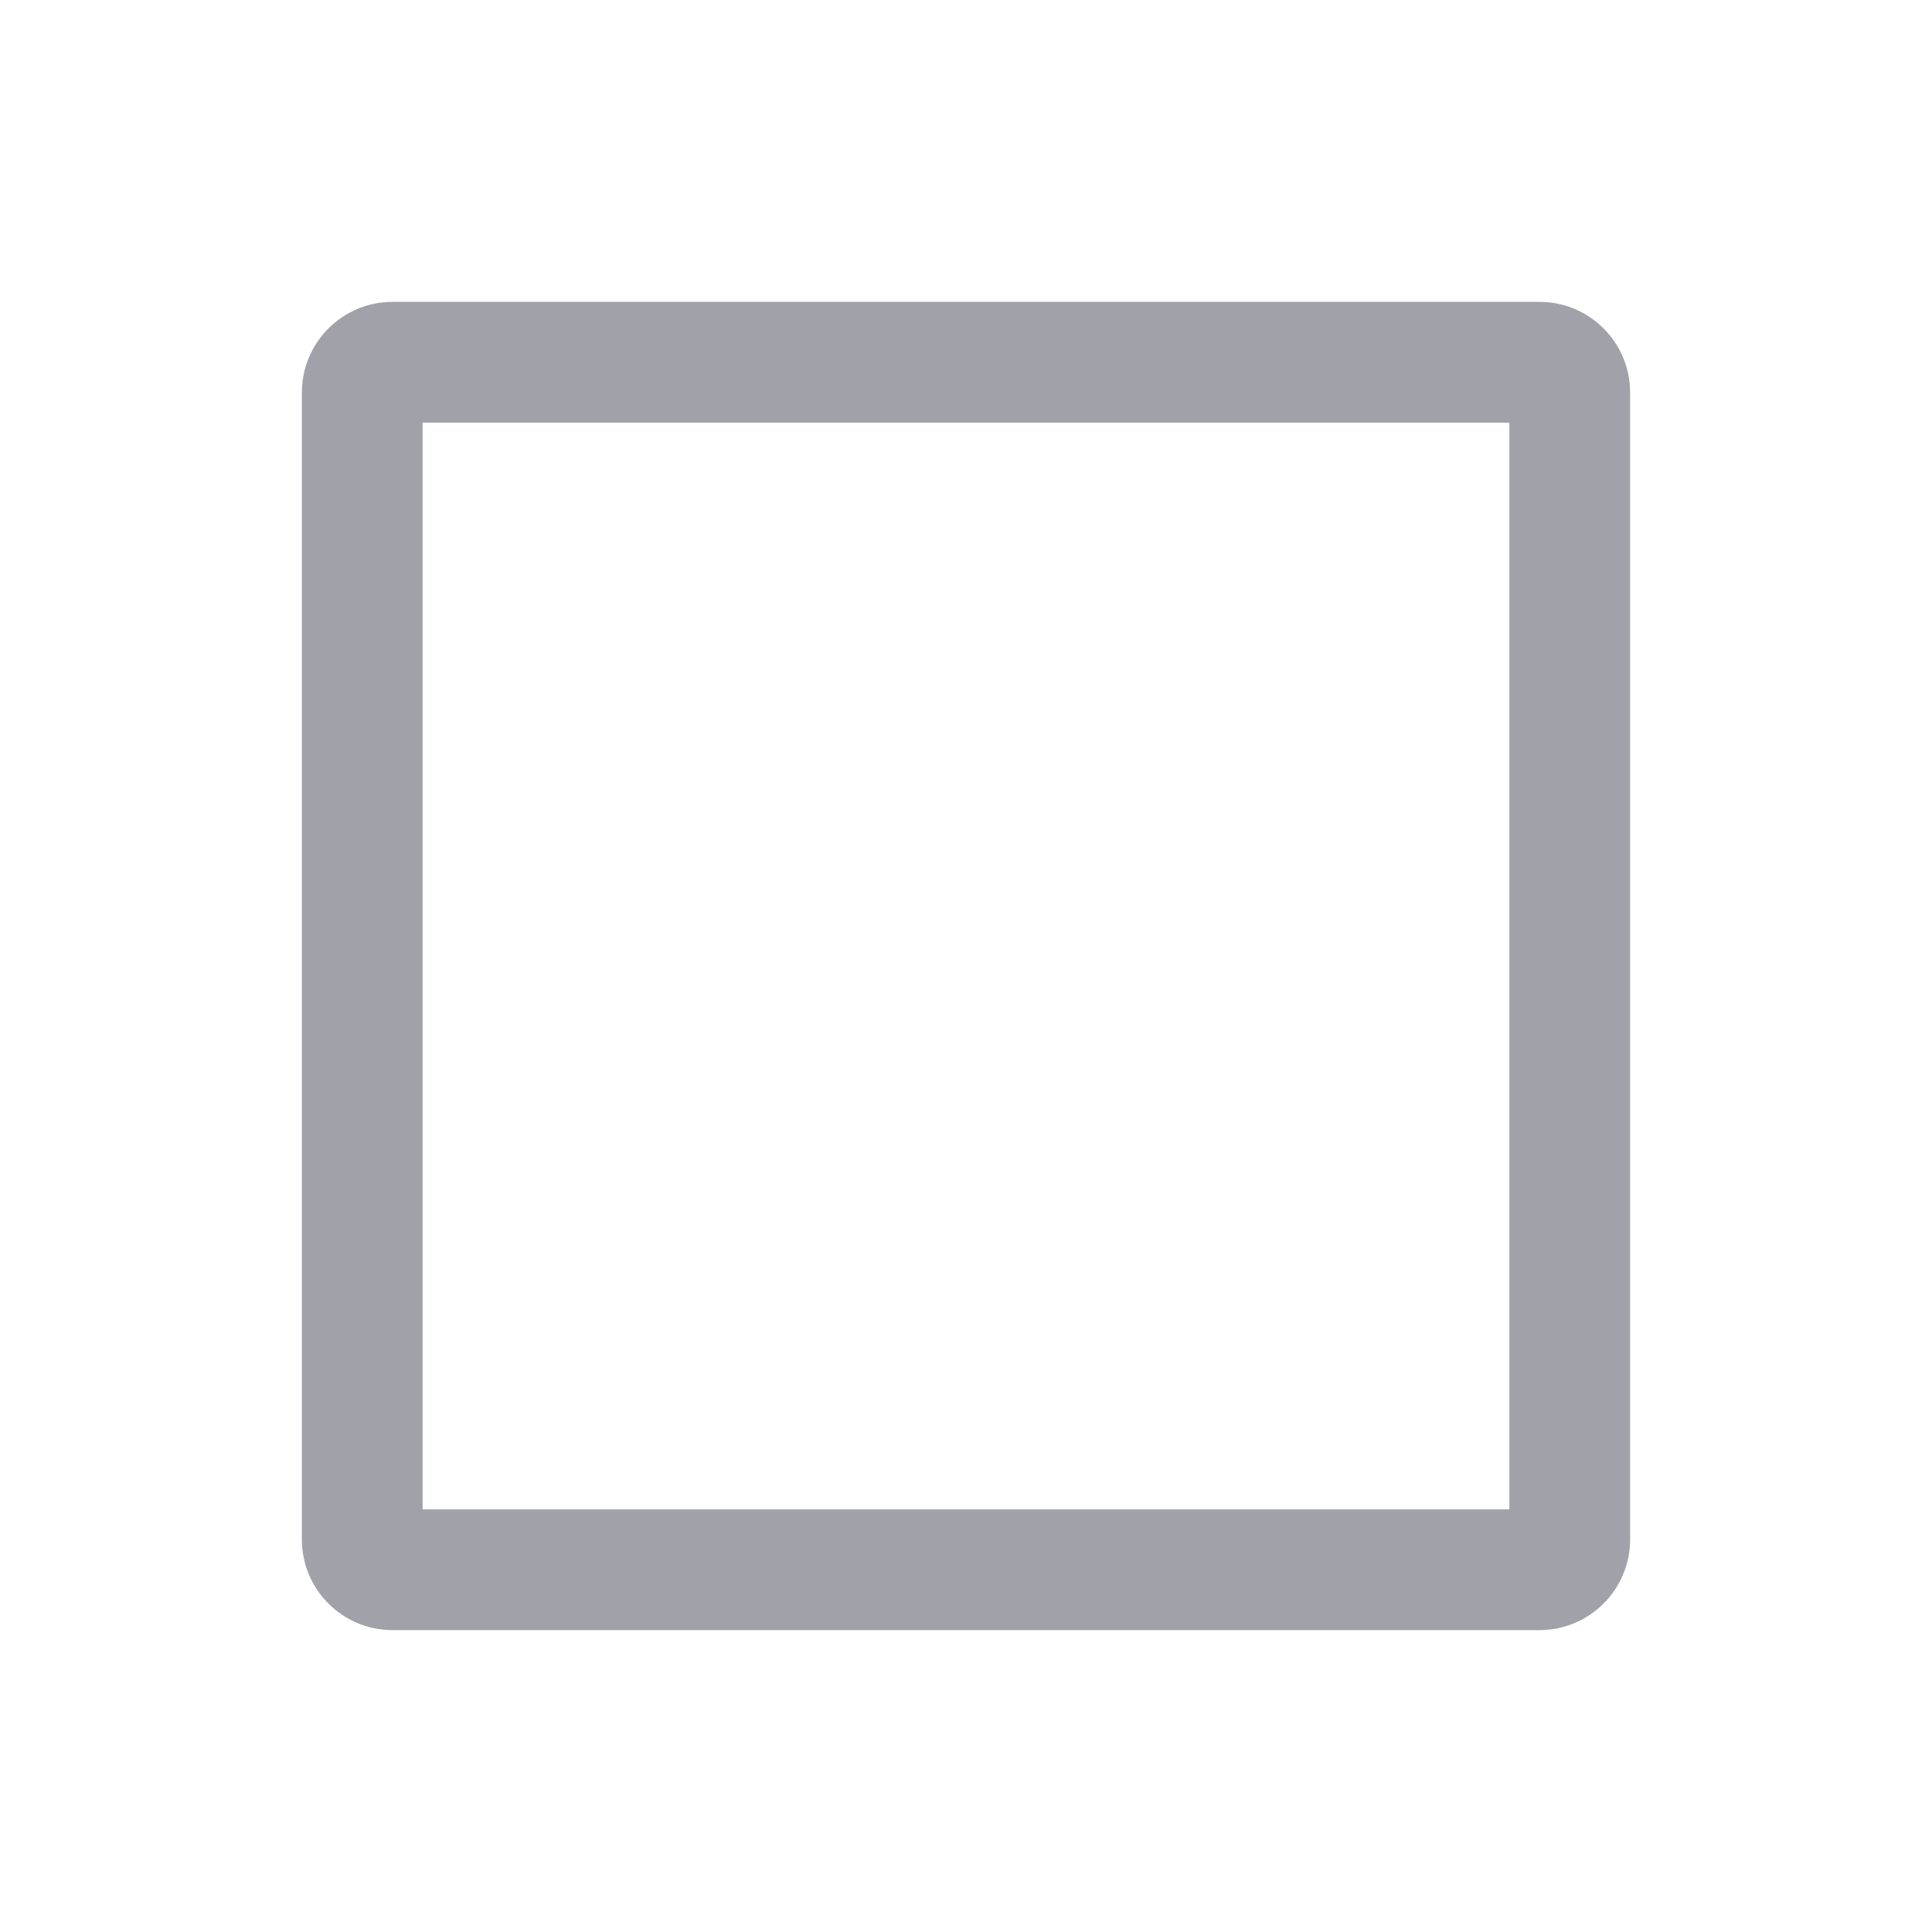
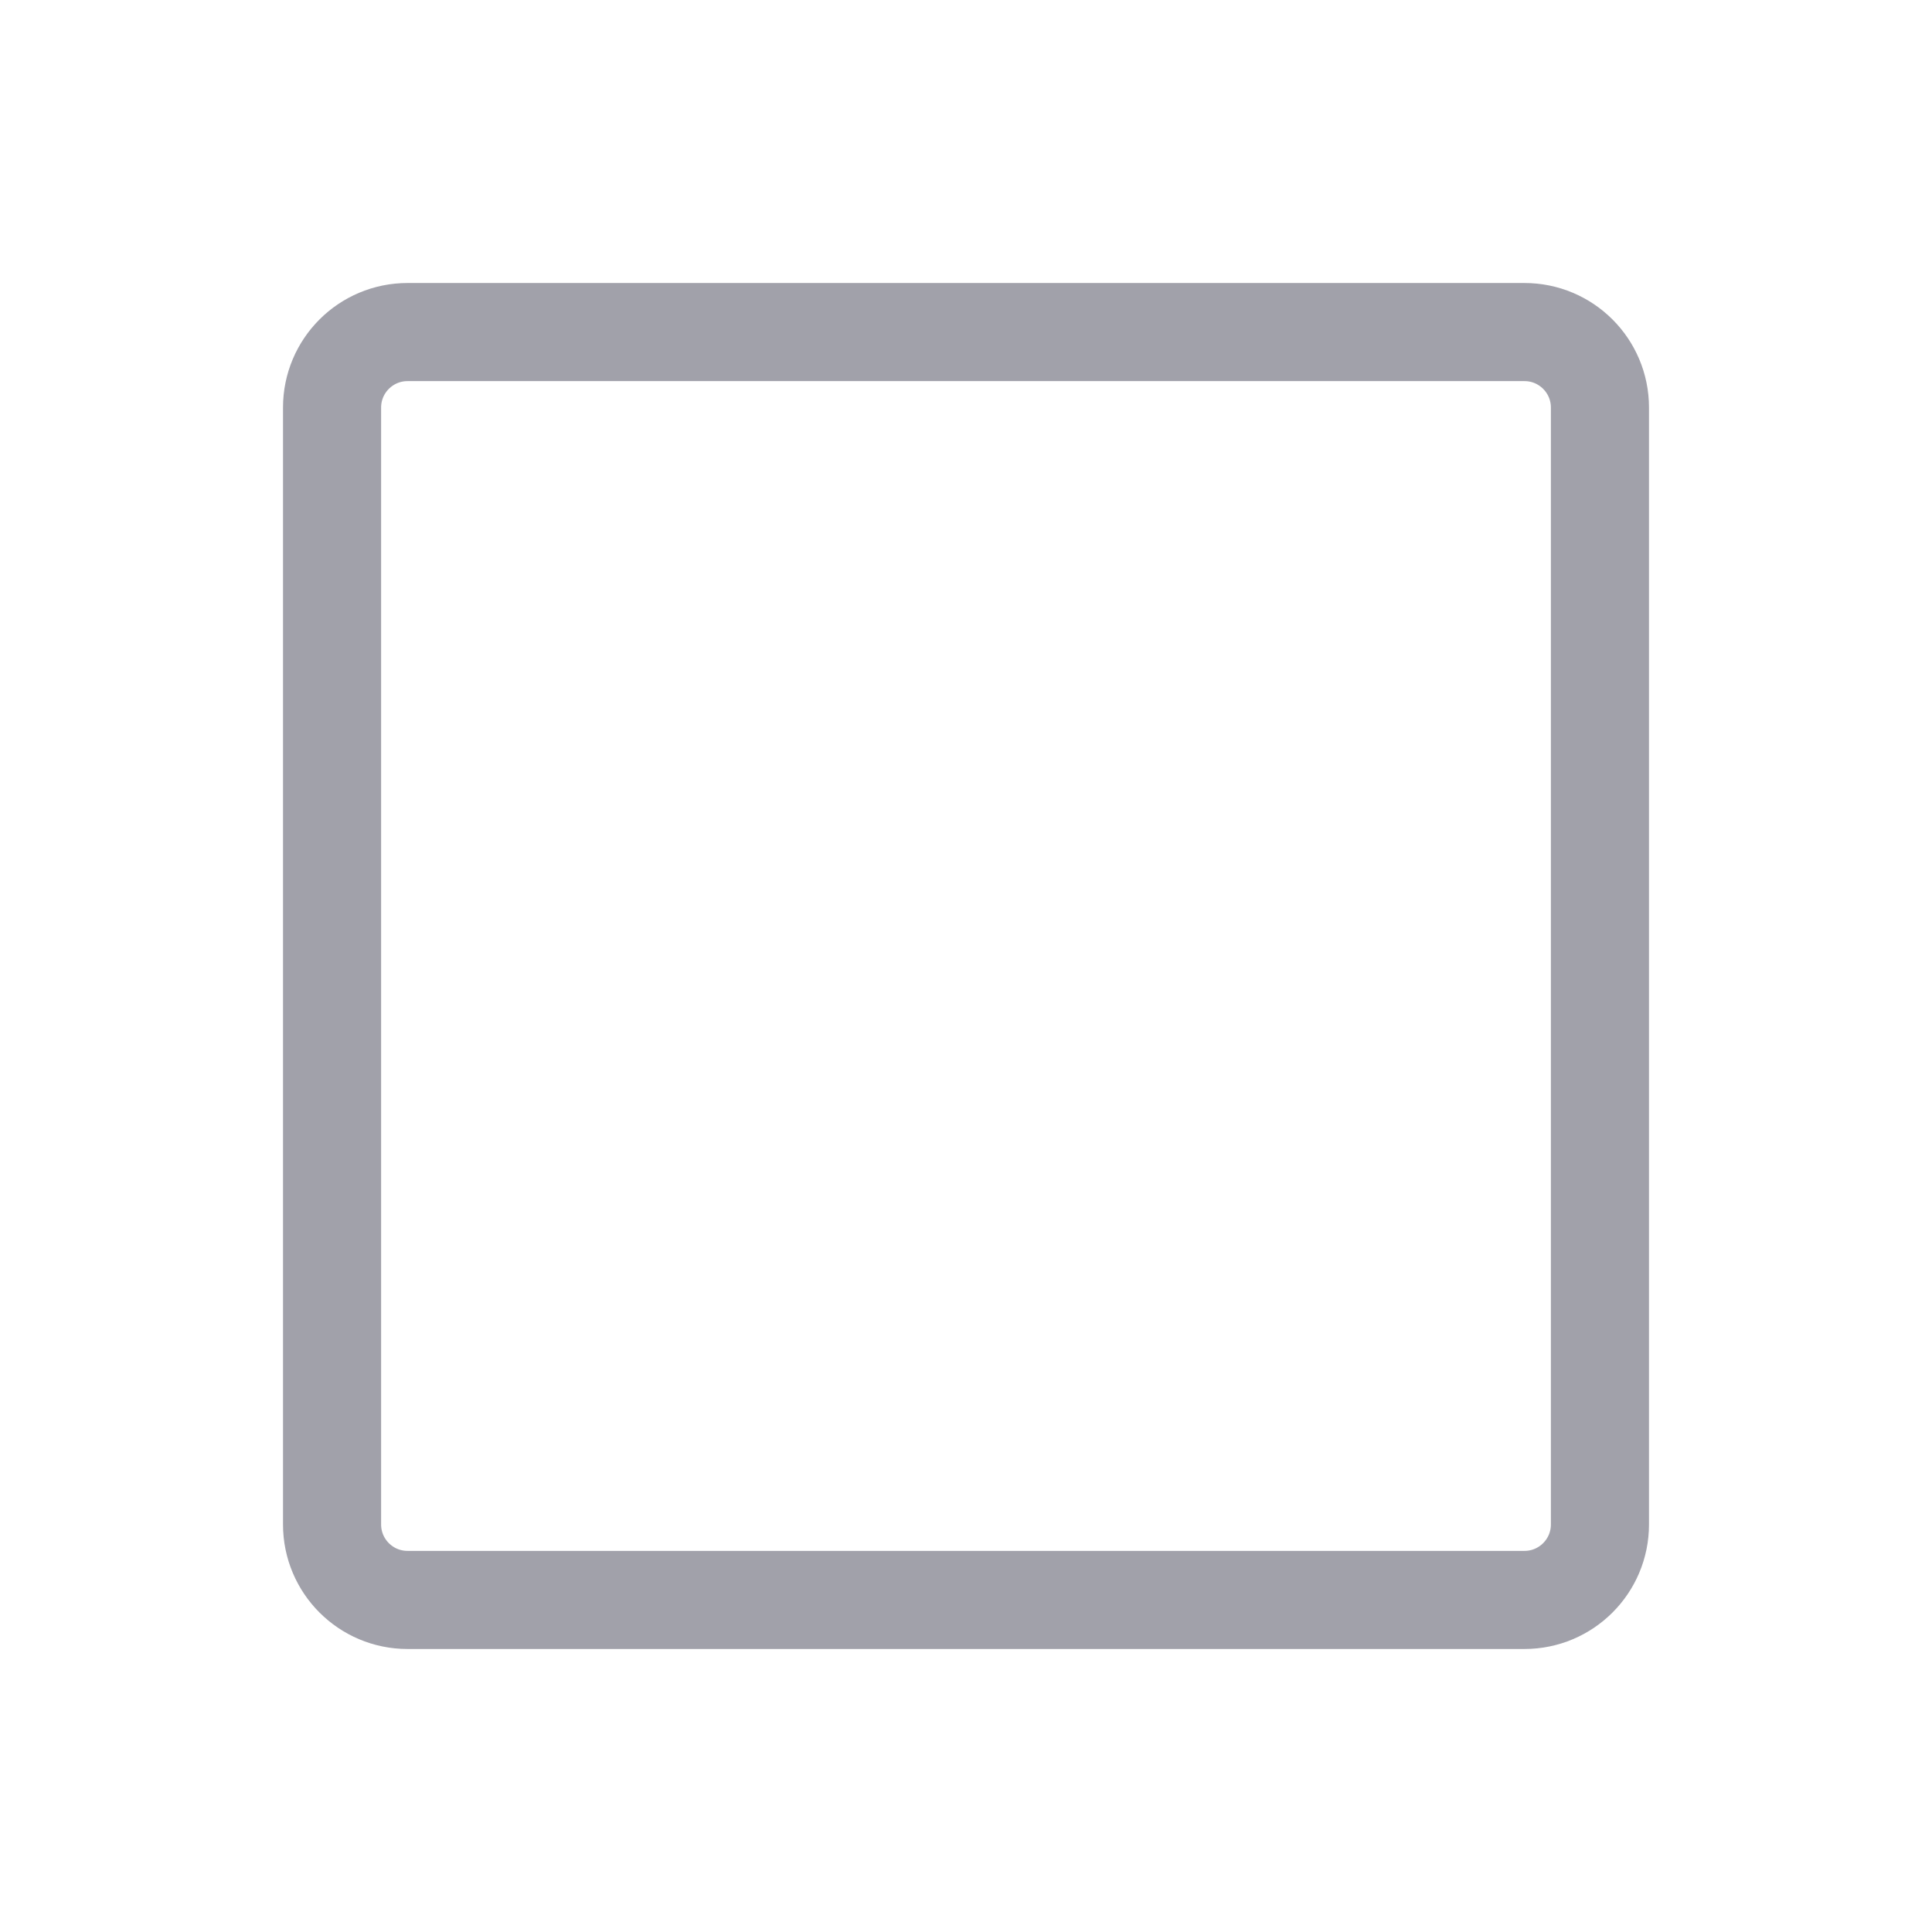
<svg xmlns="http://www.w3.org/2000/svg" viewBox="0 0 512 512" width="1em" height="1em">
-   <path fill="#a1a1aa" d="M408 80H104a24.027 24.027 0 0 0-24 24v304a24.027 24.027 0 0 0 24 24h304a24.027 24.027 0 0 0 24-24V104a24.027 24.027 0 0 0-24-24m-8 320H112V112h288Z" />
+   <rect x="88" y="88" width="336" height="336" rx="20" fill="none" stroke="#a1a1aa" stroke-width="26" />
</svg>
